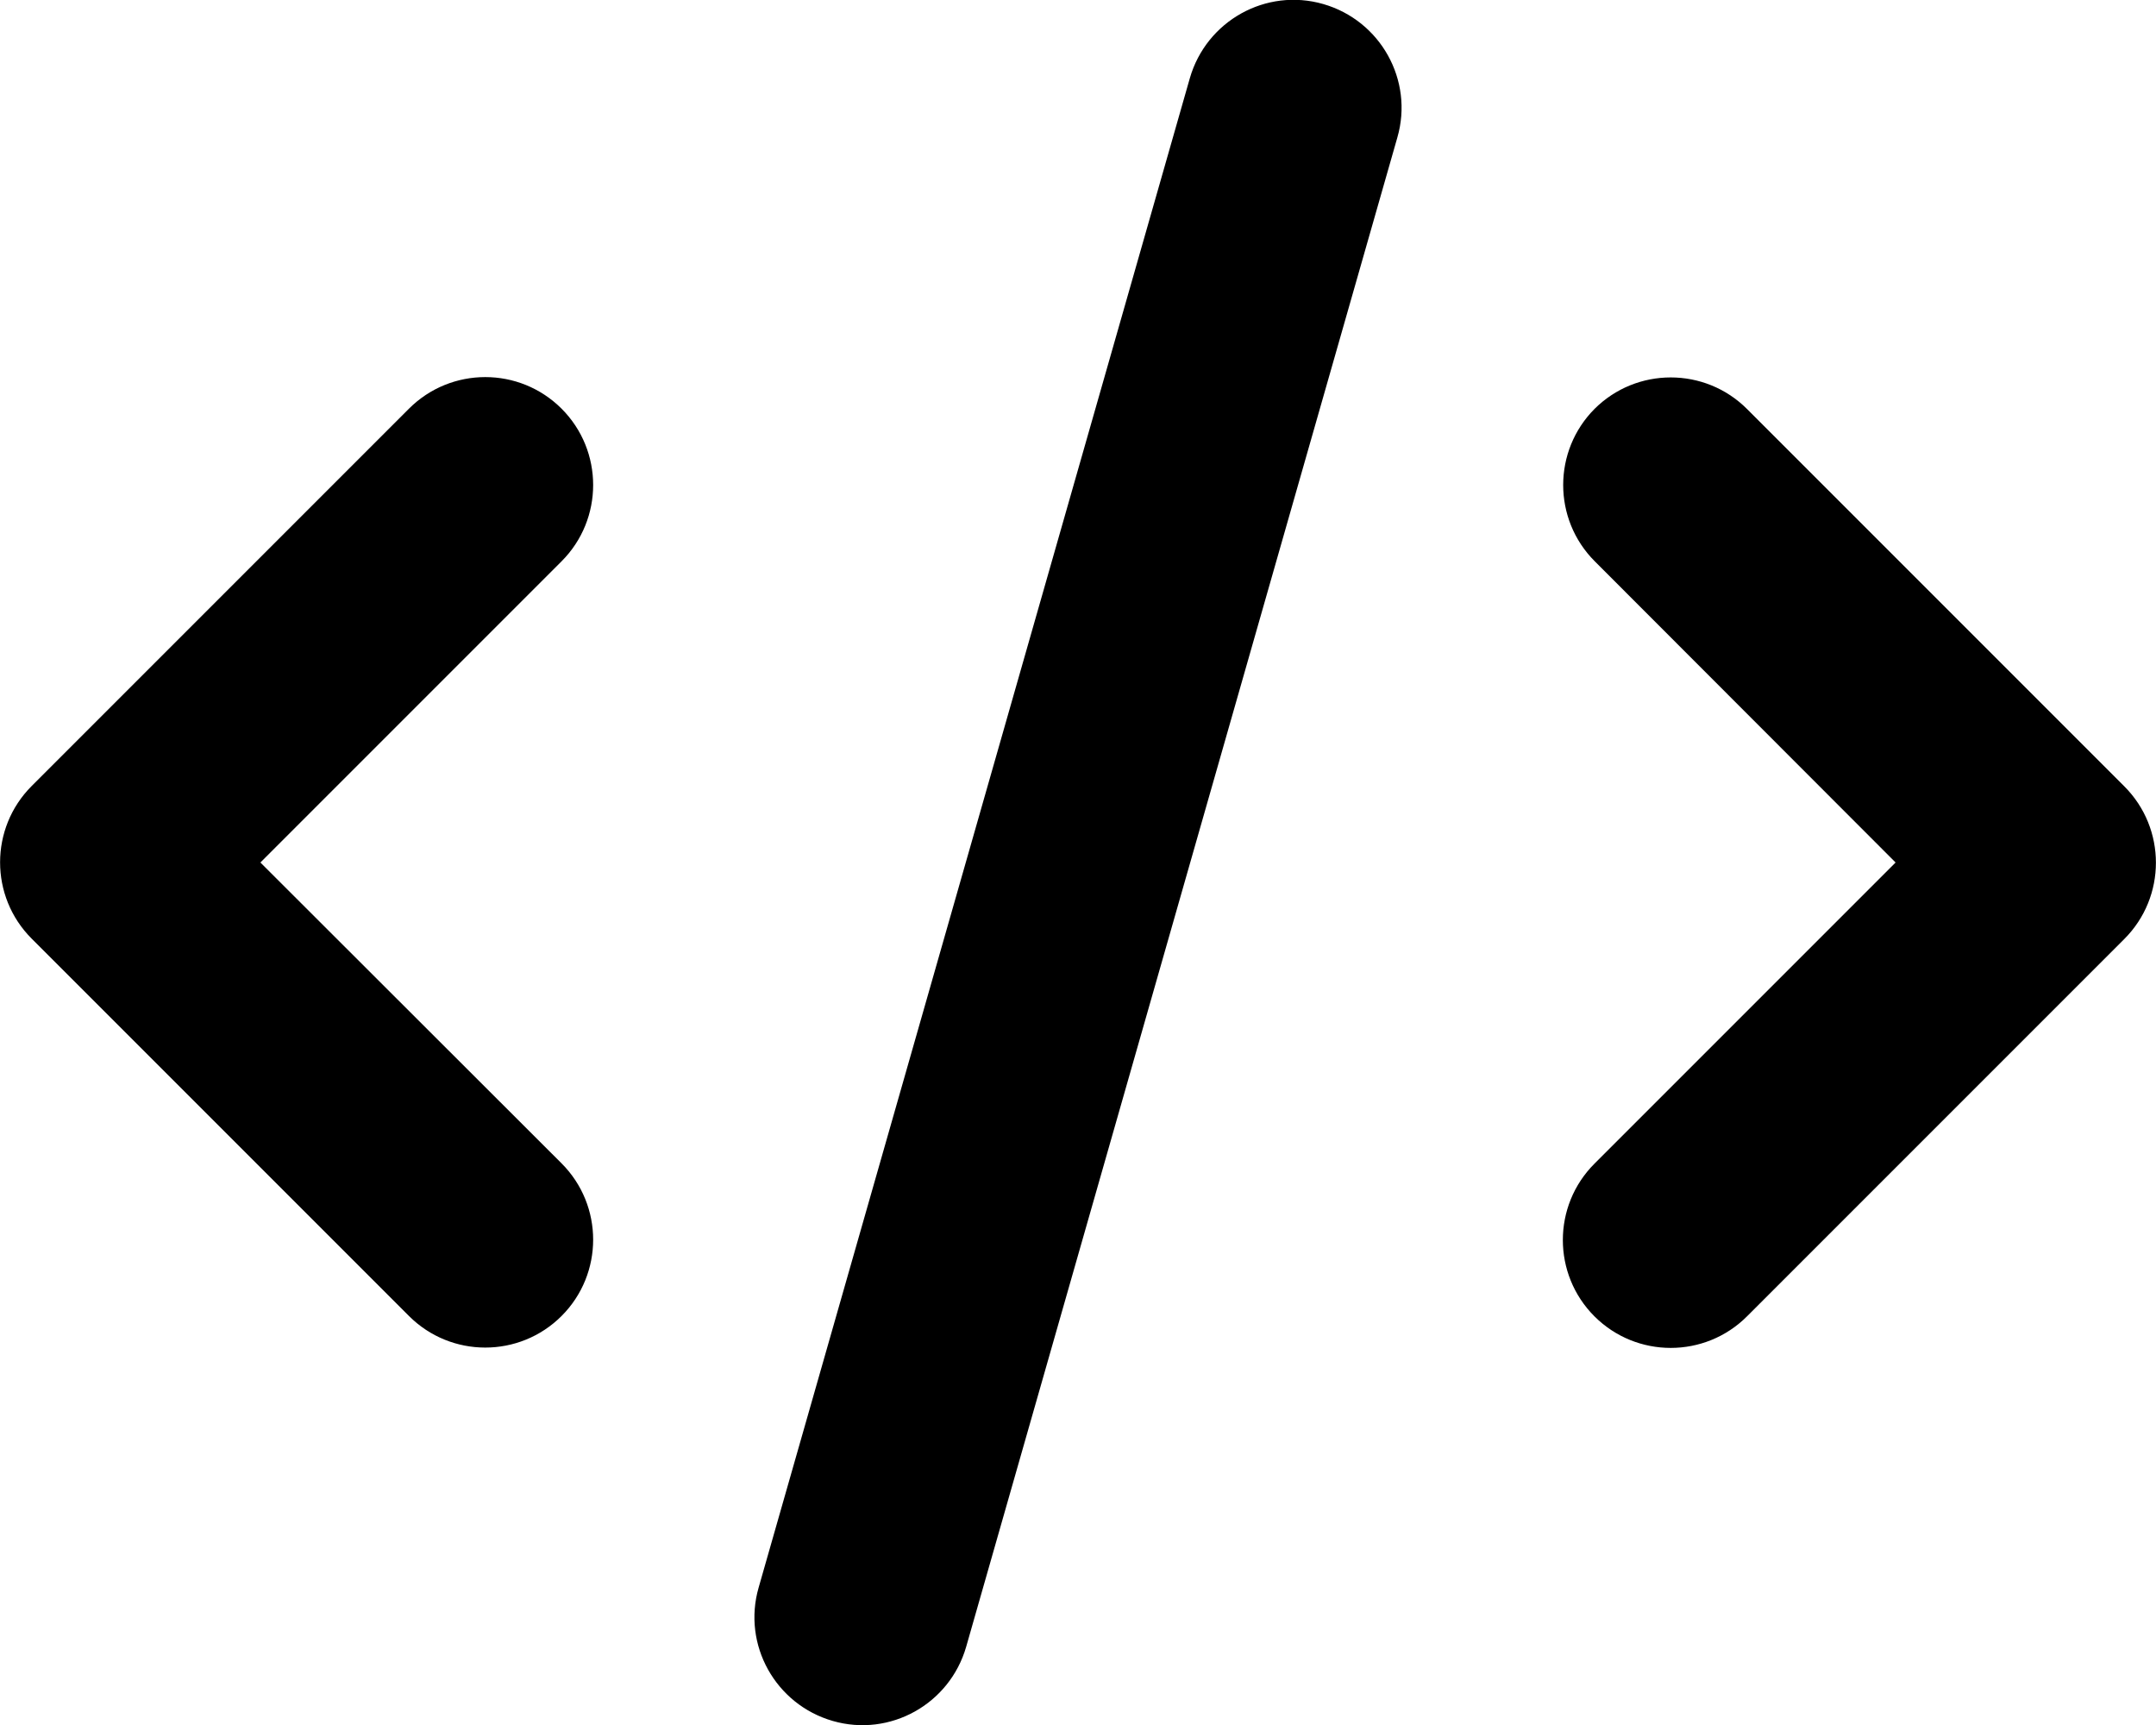
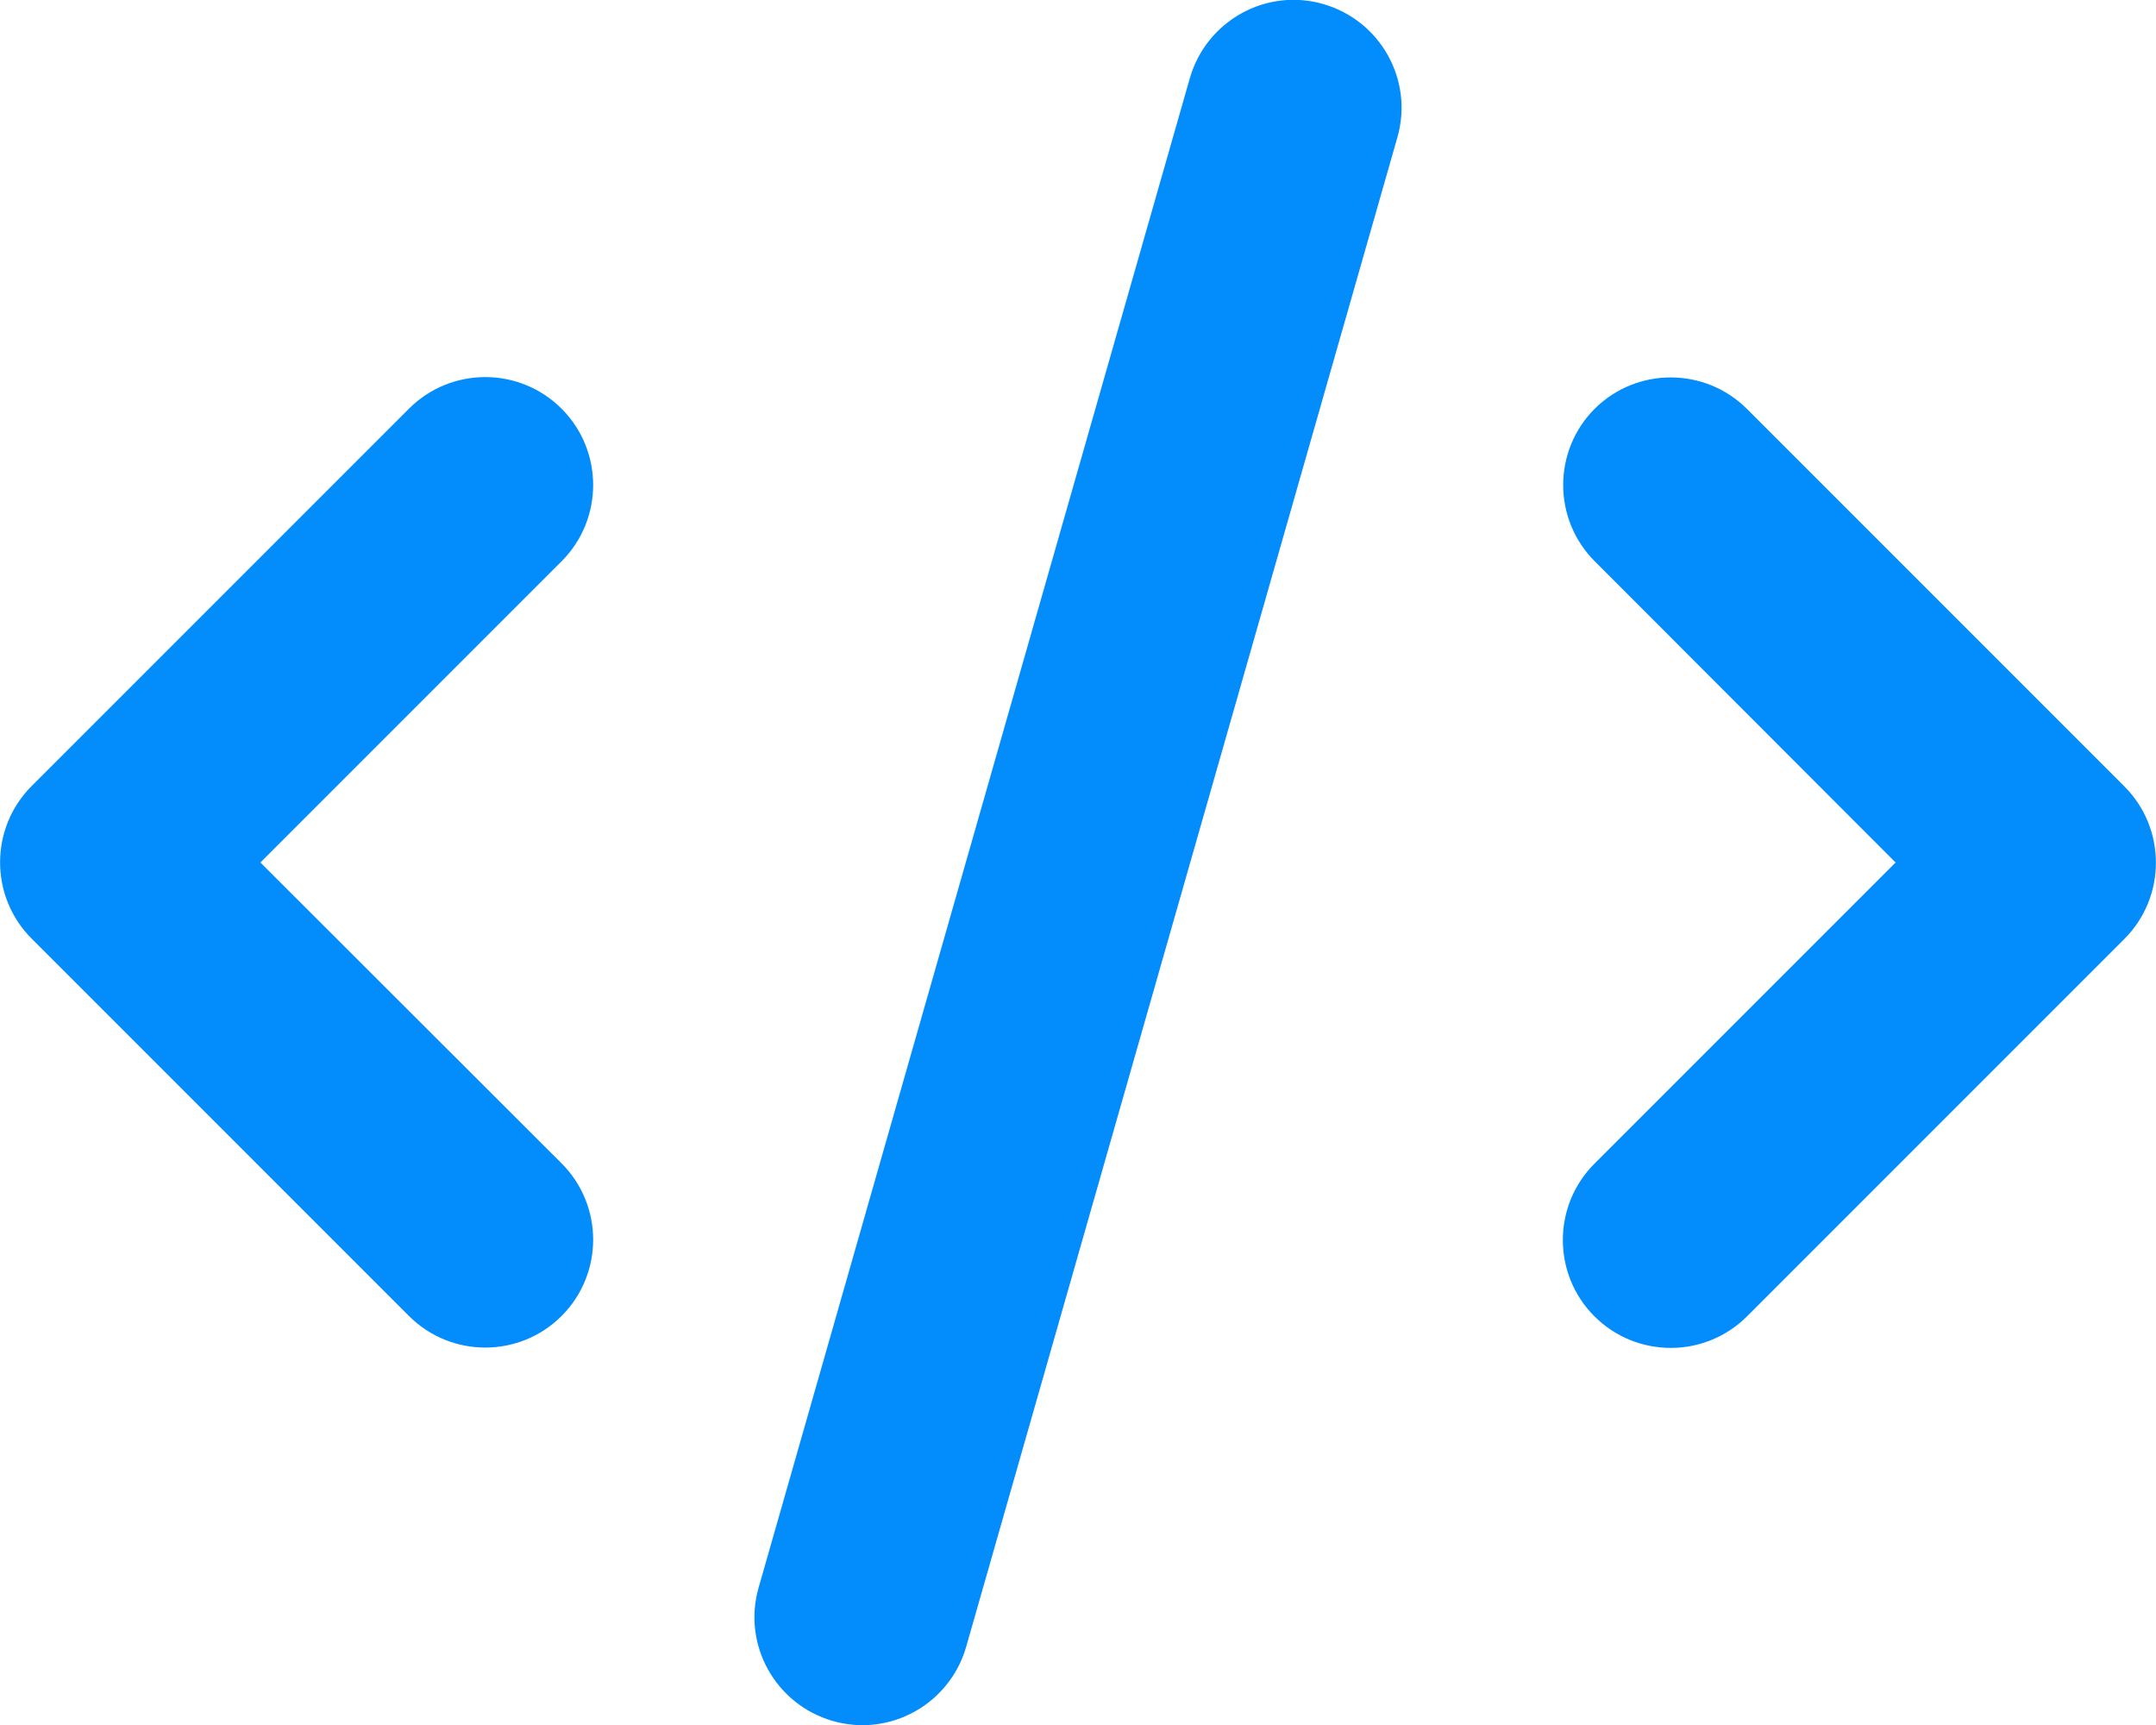
<svg xmlns="http://www.w3.org/2000/svg" viewBox="0 0 640 512">
-   <path d="M392.8 1.2c-17-4.9-34.7 5-39.6 22l-128 448c-4.9 17 5 34.7 22 39.6s34.7-5 39.6-22l128-448c4.9-17-5-34.7-22-39.6zm80.6 120.1c-12.5 12.5-12.5 32.8 0 45.3L562.7 256l-89.4 89.4c-12.5 12.5-12.5 32.8 0 45.3s32.8 12.5 45.3 0l112-112c12.5-12.5 12.5-32.8 0-45.3l-112-112c-12.5-12.5-32.8-12.5-45.3 0zm-306.7 0c-12.5-12.5-32.8-12.5-45.3 0l-112 112c-12.5 12.5-12.5 32.8 0 45.3l112 112c12.5 12.5 32.8 12.5 45.3 0s12.5-32.8 0-45.3L77.3 256l89.4-89.4c12.5-12.5 12.5-32.8 0-45.3z" />
+   <path fill="#038cfc" d="M392.8 1.2c-17-4.9-34.7 5-39.6 22l-128 448c-4.9 17 5 34.7 22 39.6s34.7-5 39.6-22l128-448c4.9-17-5-34.7-22-39.6zm80.6 120.1c-12.5 12.5-12.5 32.8 0 45.3L562.7 256l-89.4 89.4c-12.5 12.5-12.5 32.8 0 45.3s32.8 12.5 45.3 0l112-112c12.5-12.5 12.5-32.8 0-45.3l-112-112c-12.5-12.5-32.8-12.5-45.3 0zm-306.7 0c-12.5-12.5-32.8-12.5-45.3 0l-112 112c-12.5 12.5-12.5 32.8 0 45.3l112 112c12.5 12.5 32.8 12.5 45.3 0s12.5-32.8 0-45.3L77.3 256l89.4-89.4c12.5-12.5 12.5-32.8 0-45.3z" />
</svg>
